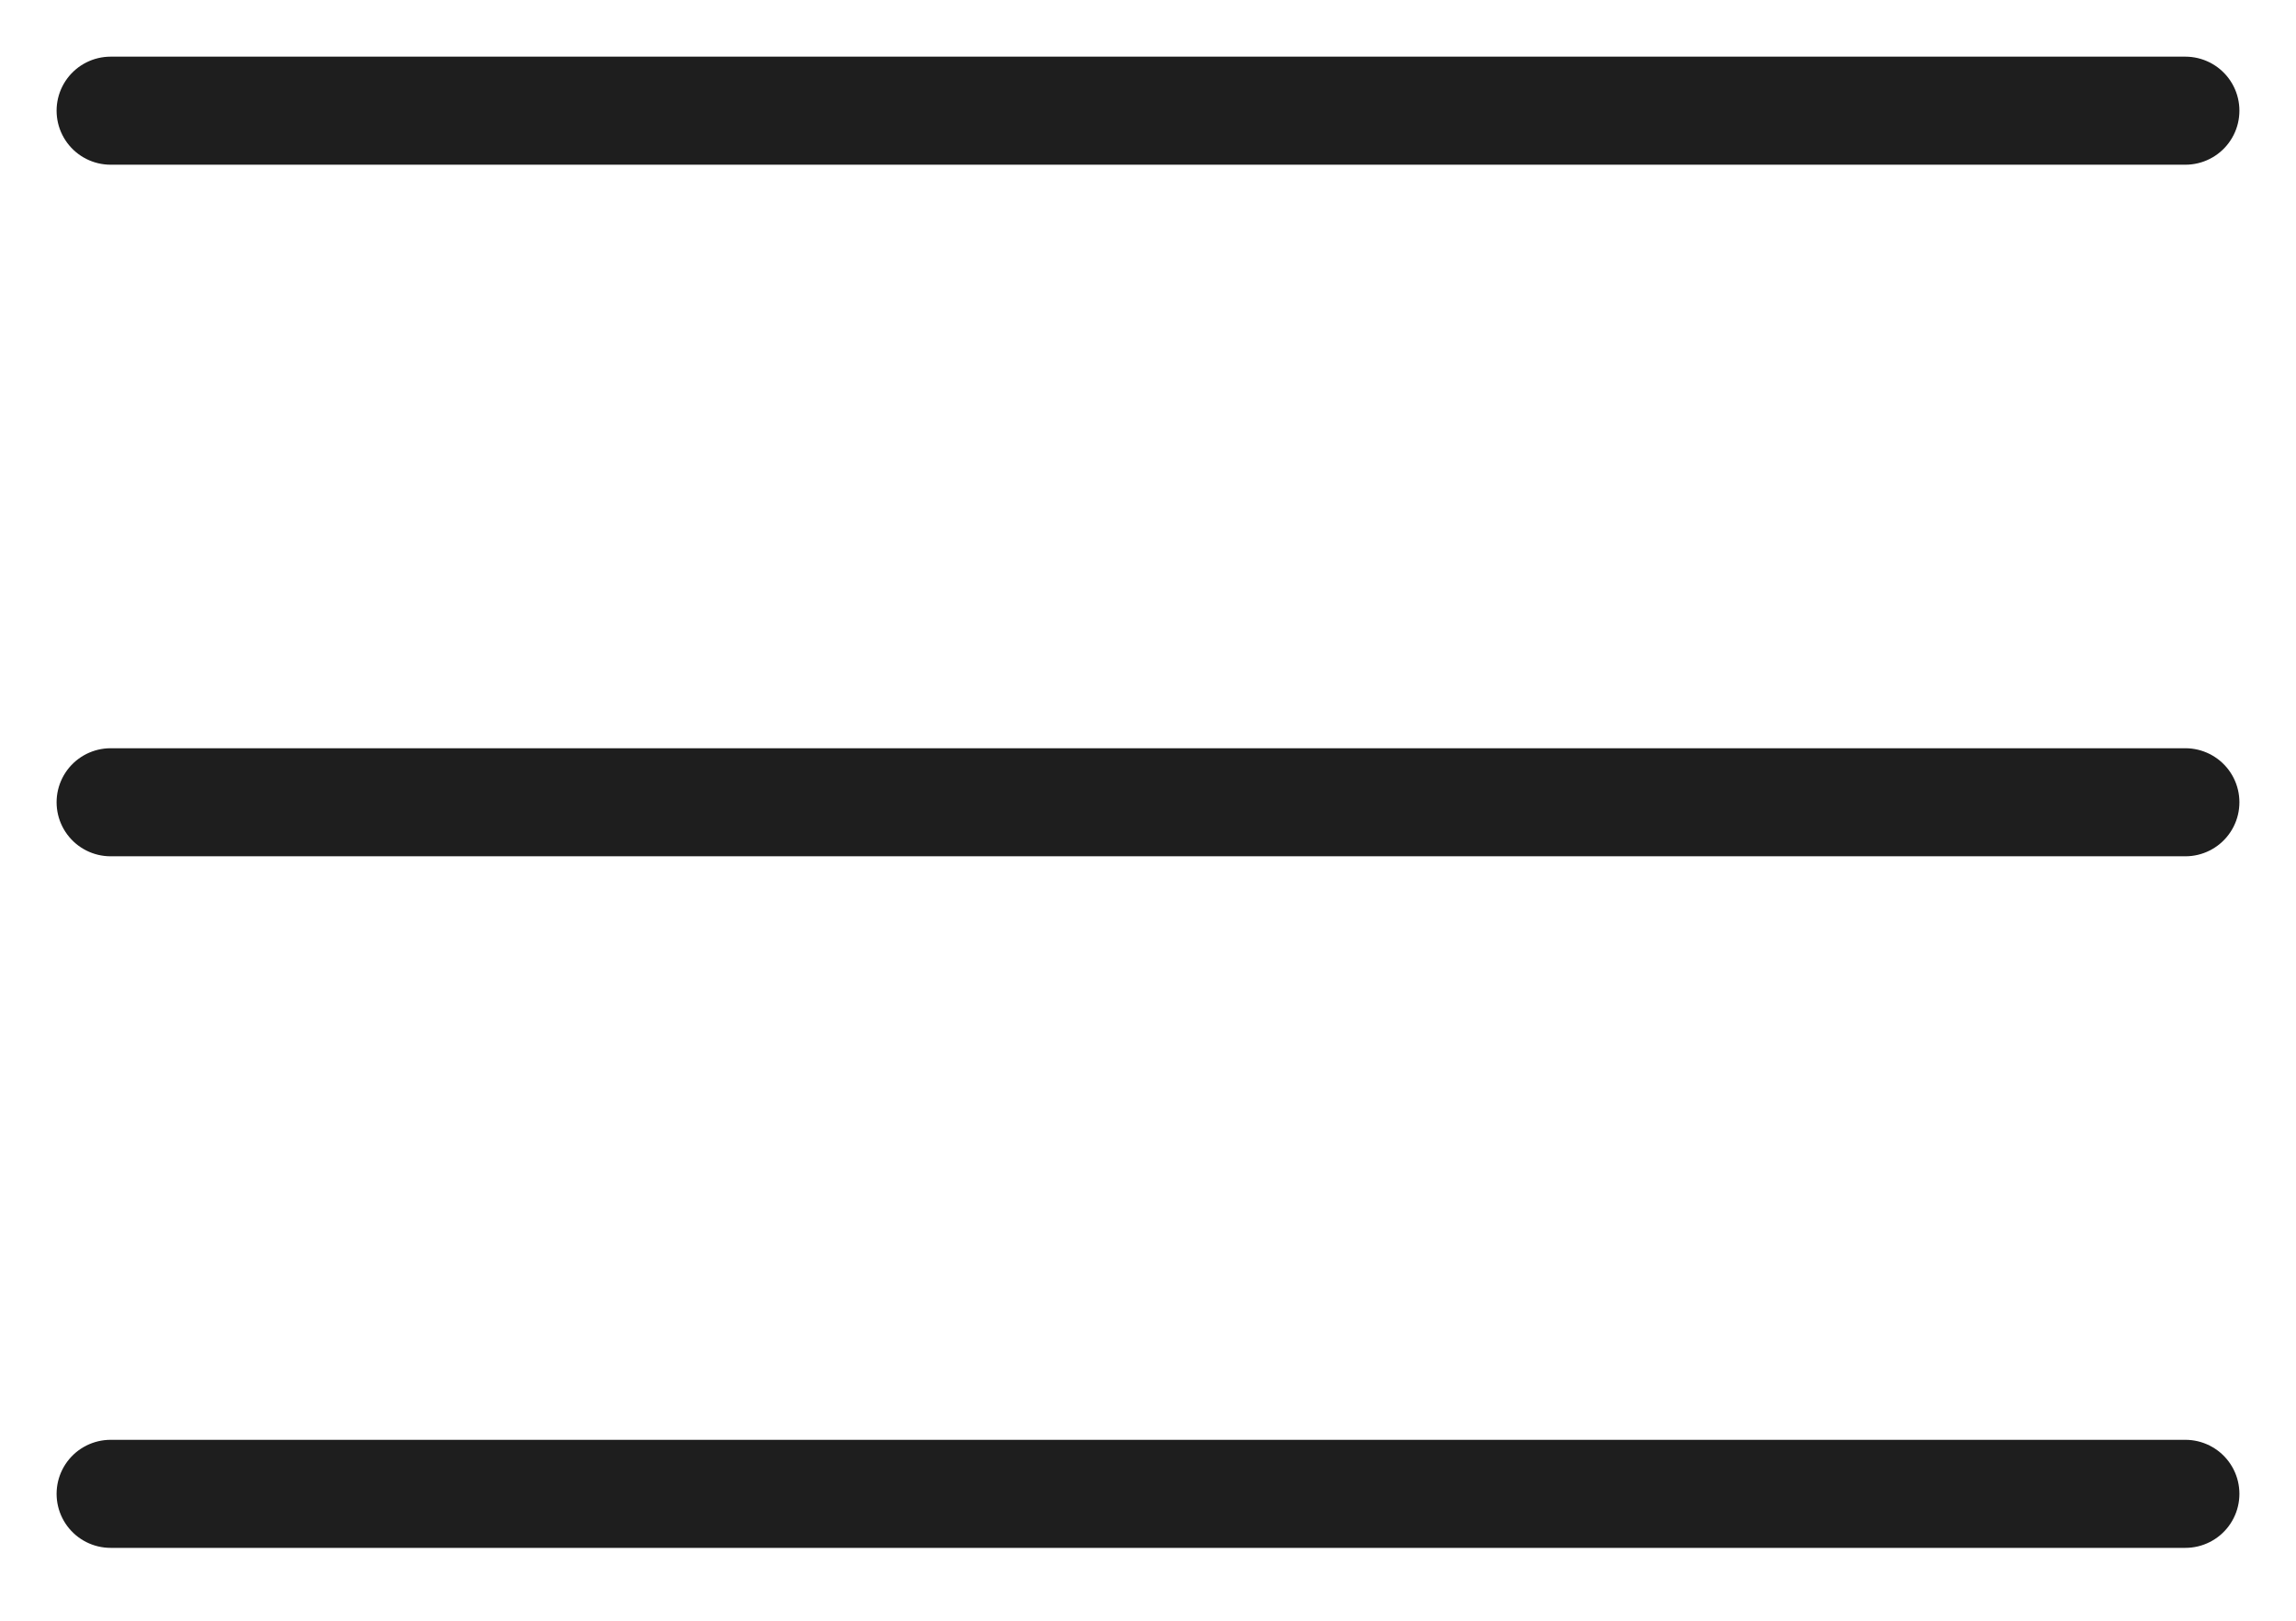
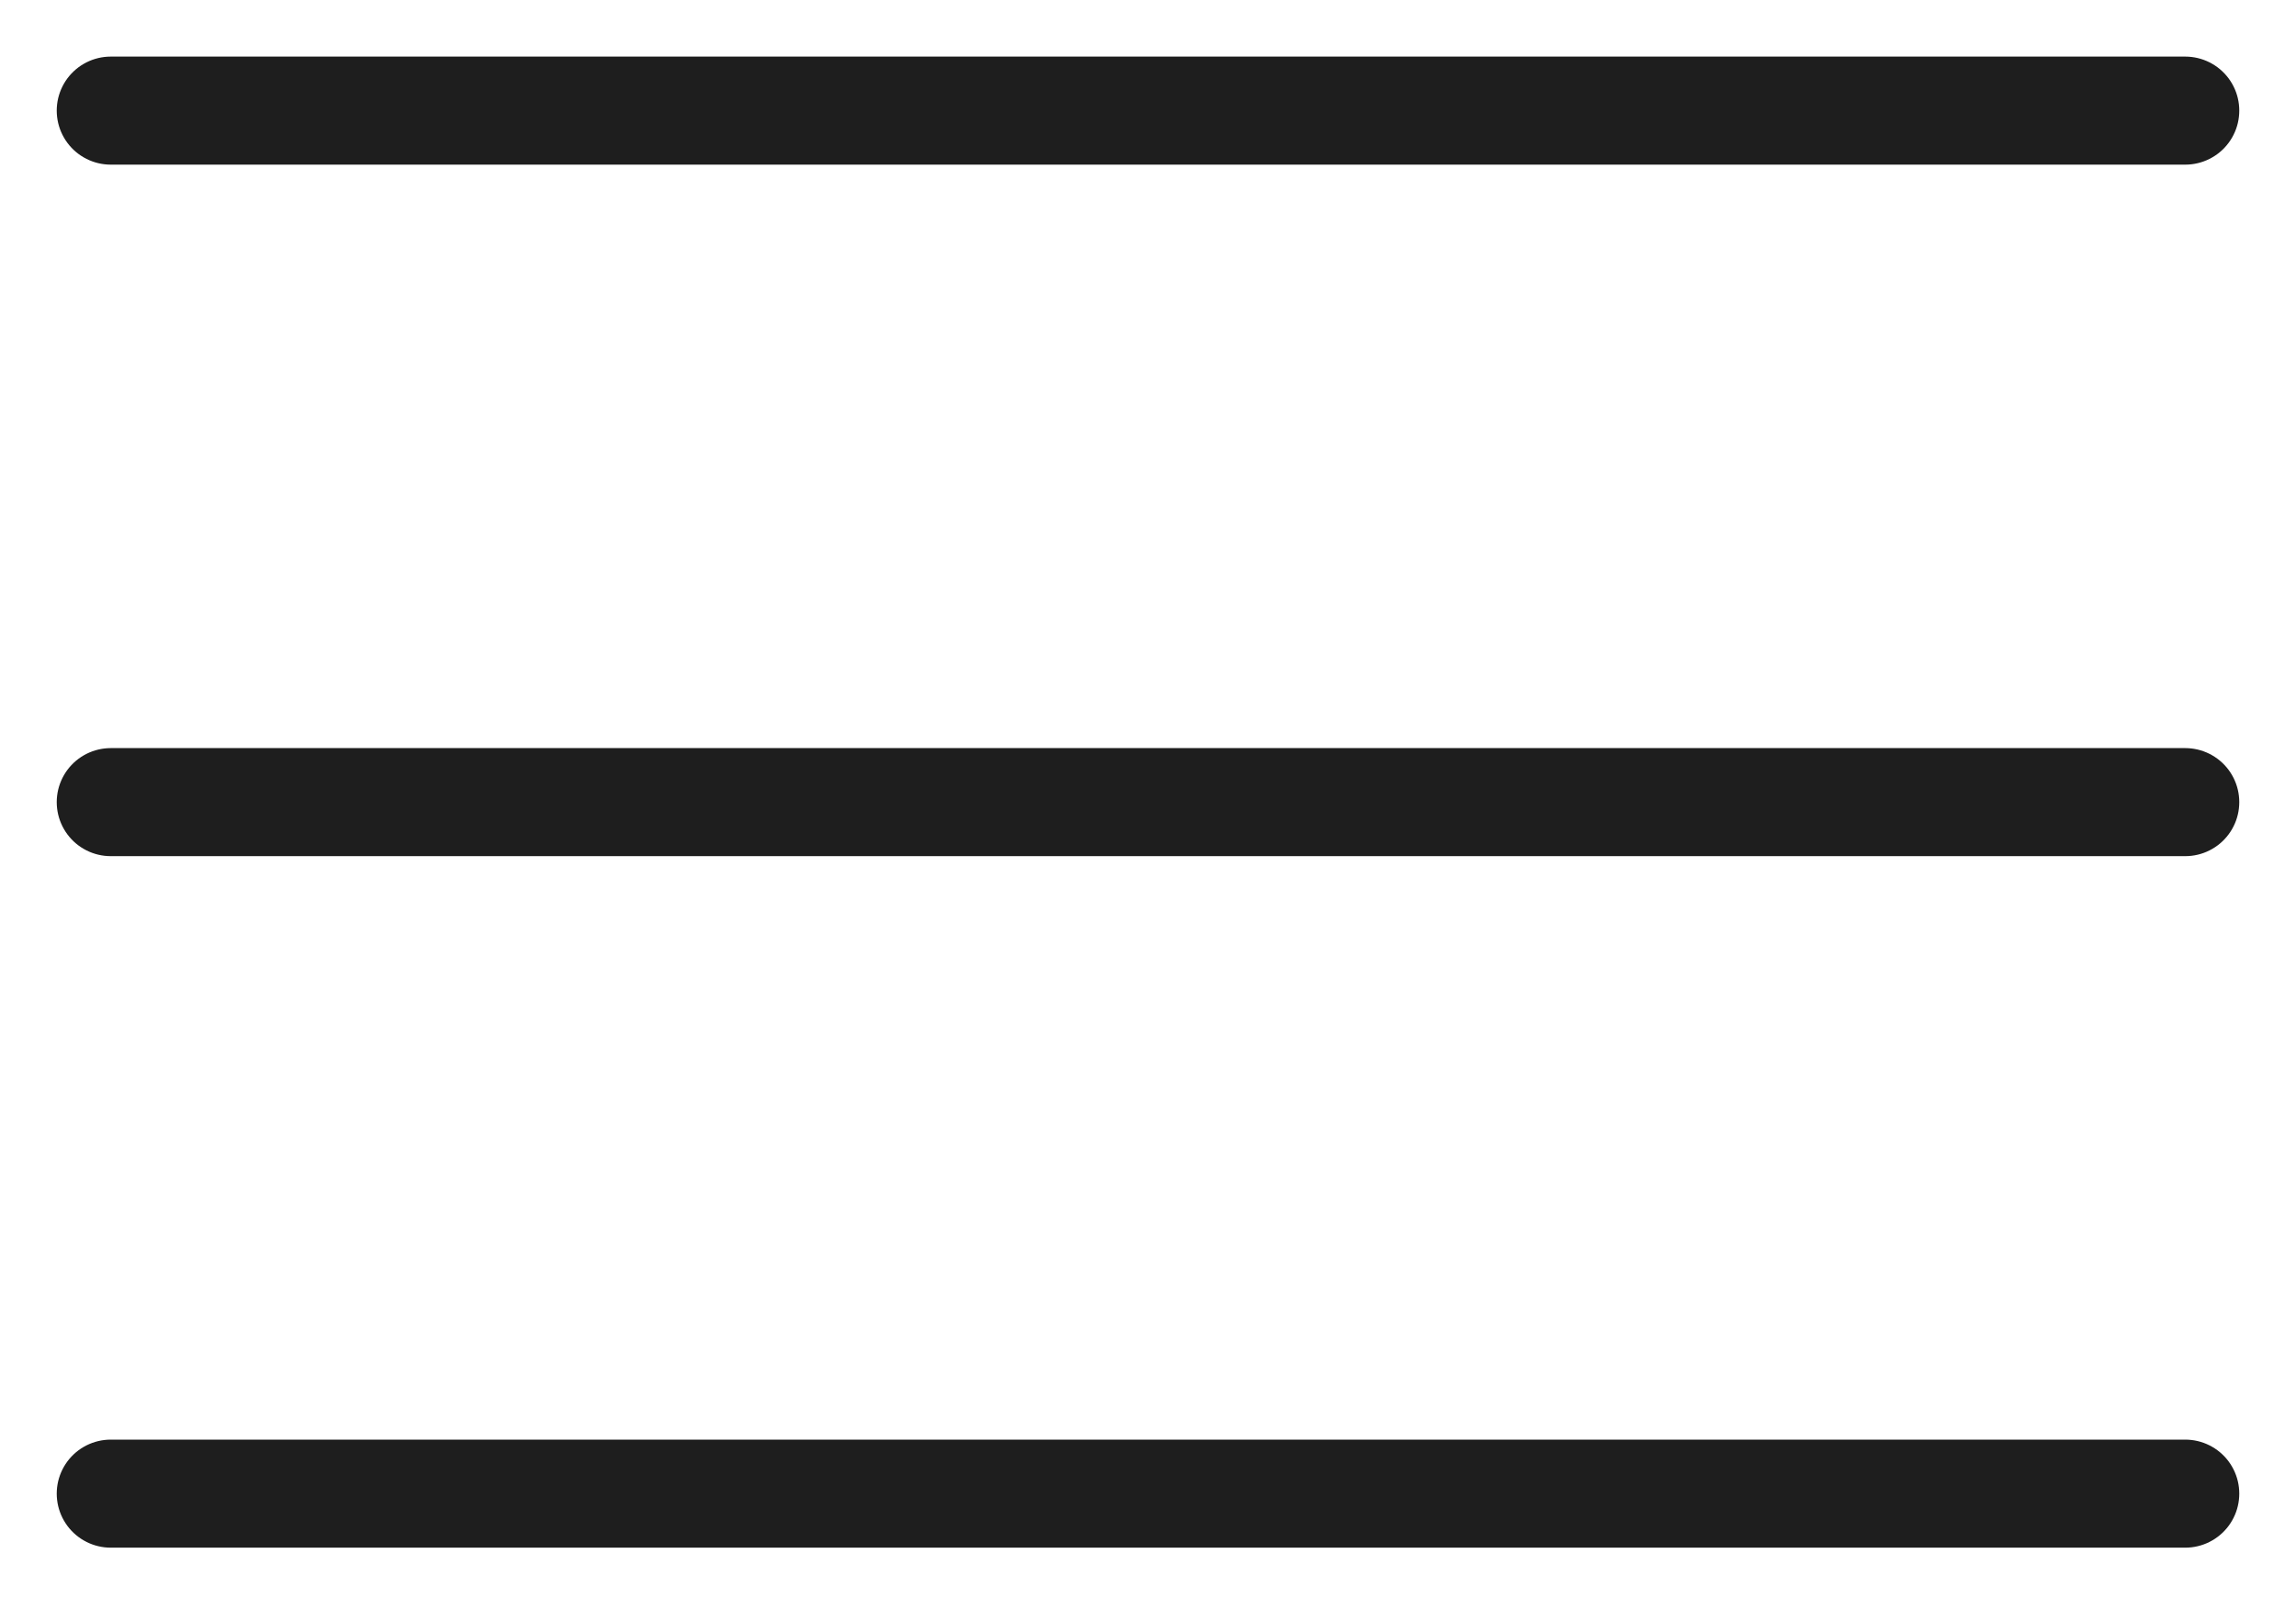
<svg xmlns="http://www.w3.org/2000/svg" width="34" height="24" viewBox="0 0 34 24" fill="none">
-   <path d="M1.638 11.88H32.362M1.638 1.639H32.362M1.638 22.121H32.362" stroke="#1E1E1E" stroke-width="1.6" stroke-linecap="round" stroke-linejoin="round" />
+   <path d="M1.64 11.878H32.36M1.64 1.638H32.36M1.64 22.118H32.36" stroke="#1E1E1E" stroke-width="1.6" stroke-linecap="round" stroke-linejoin="round" />
</svg>
